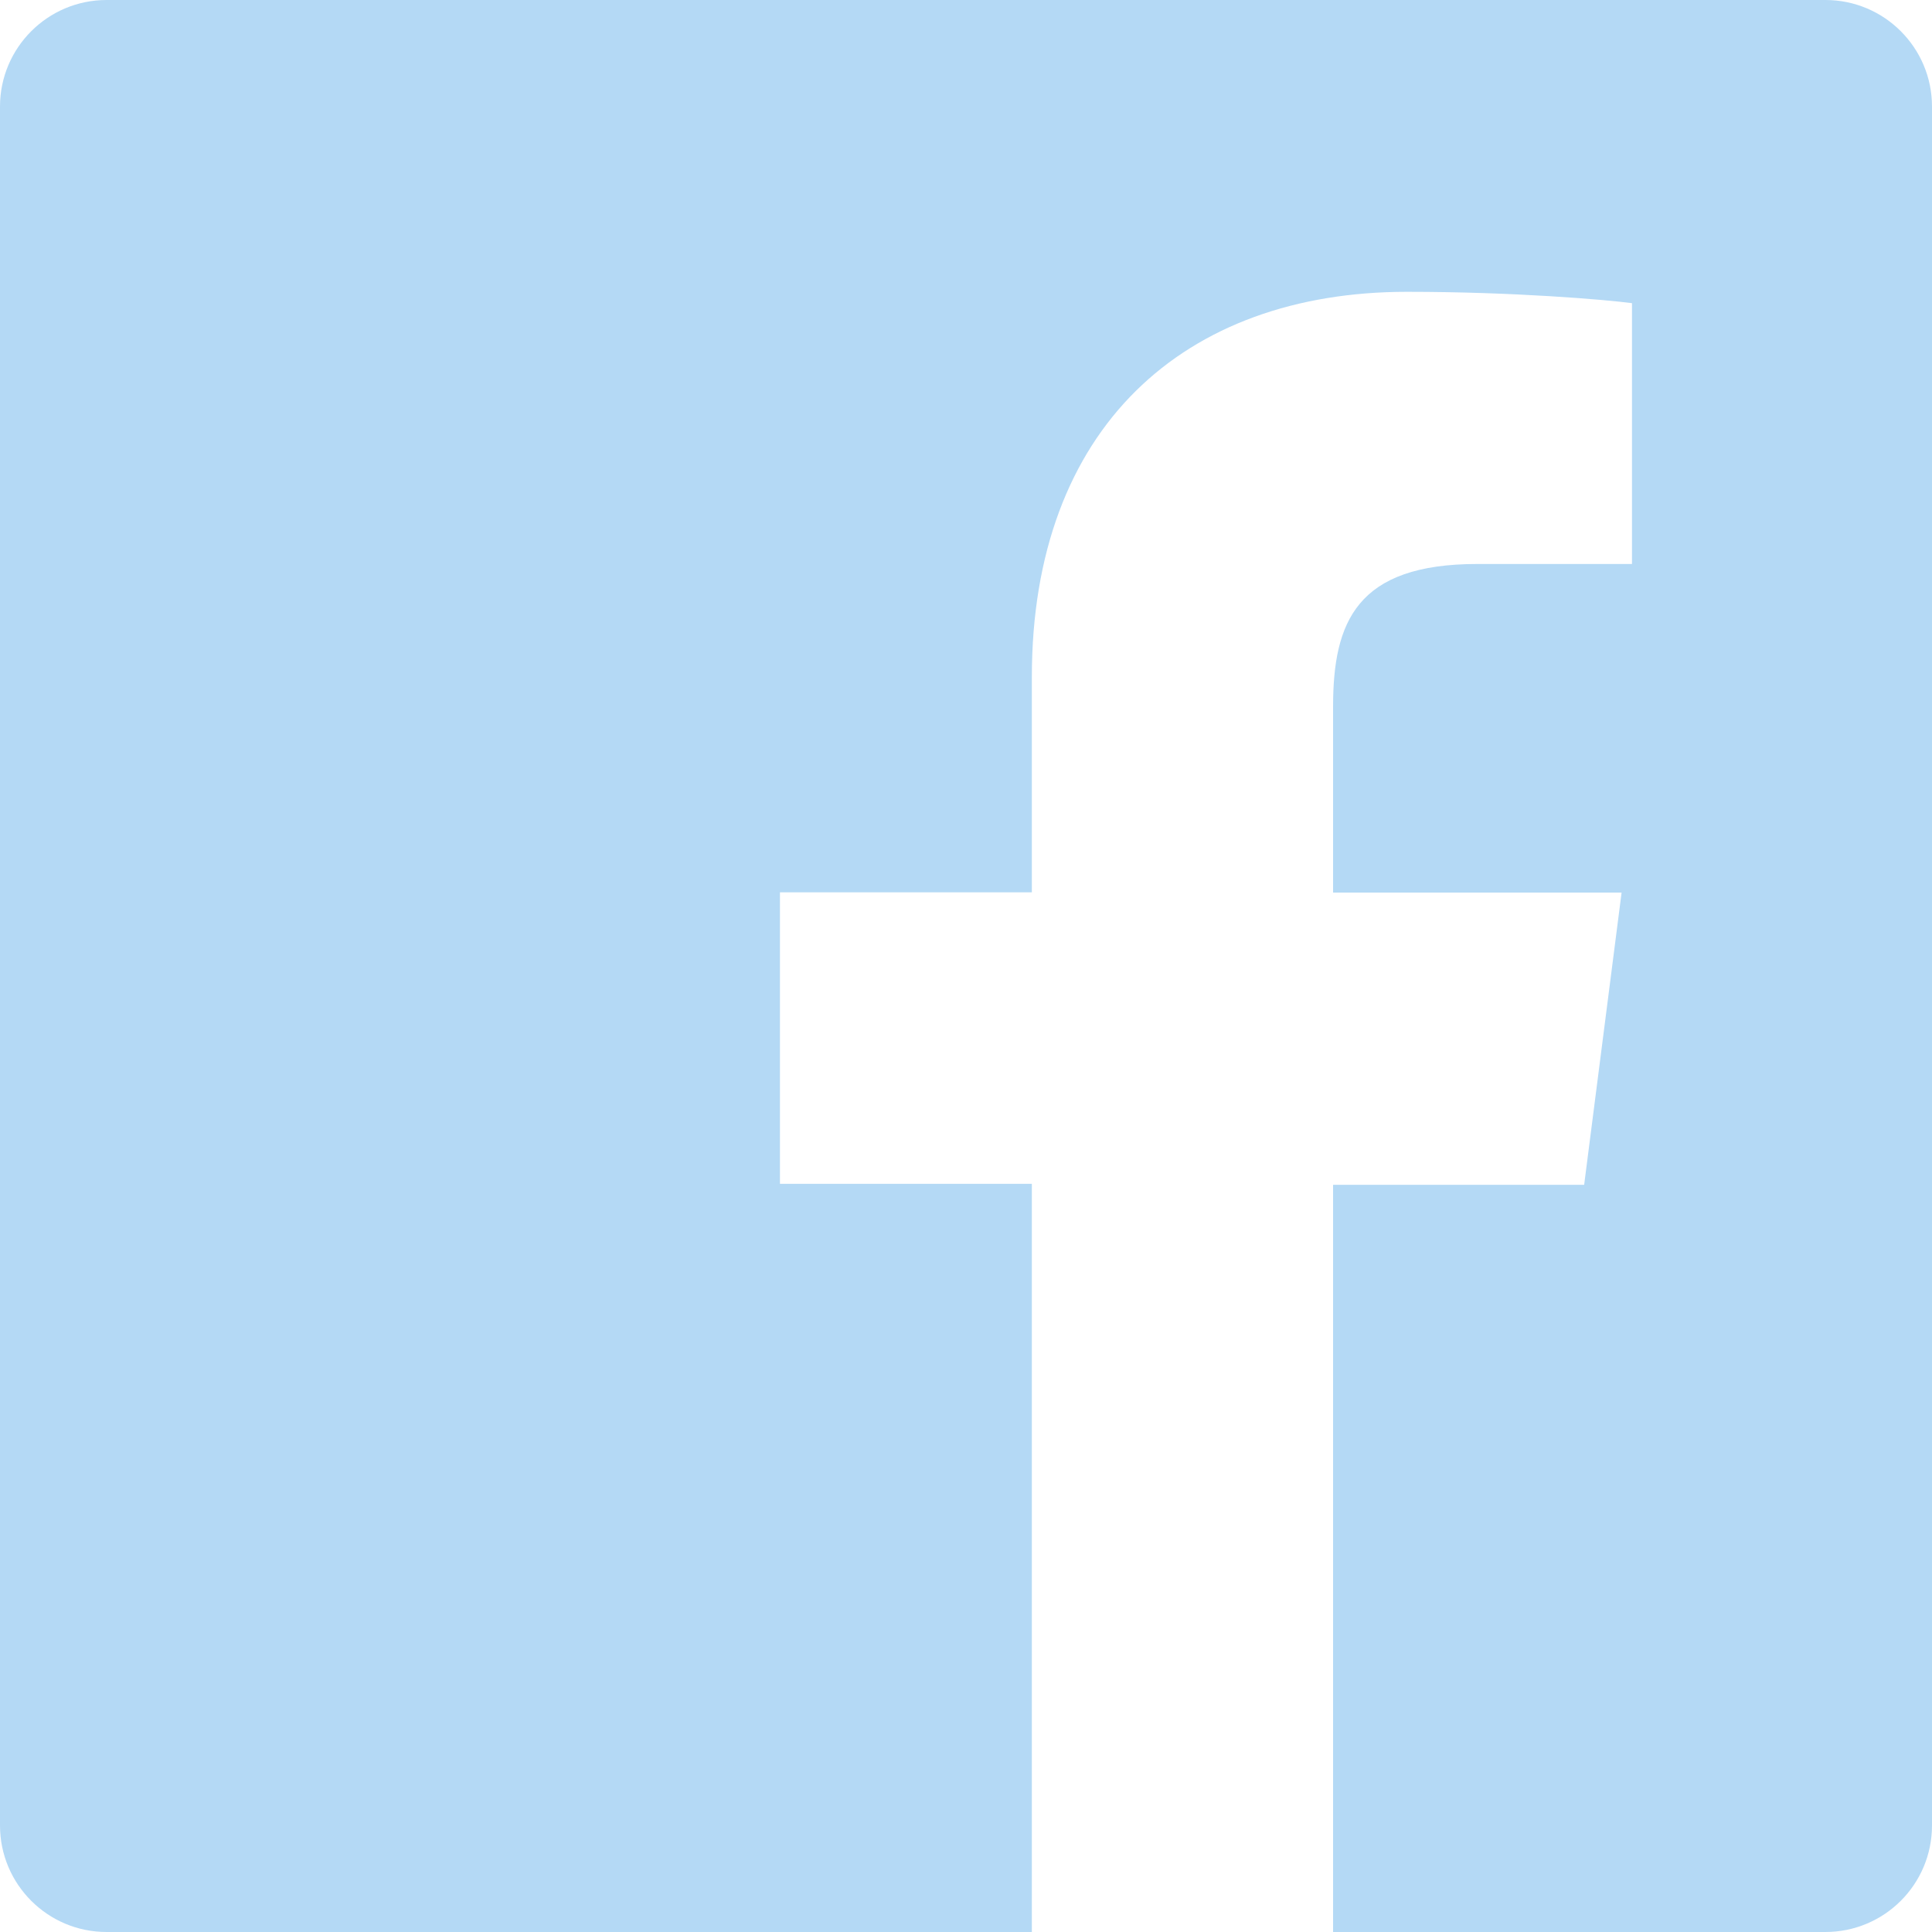
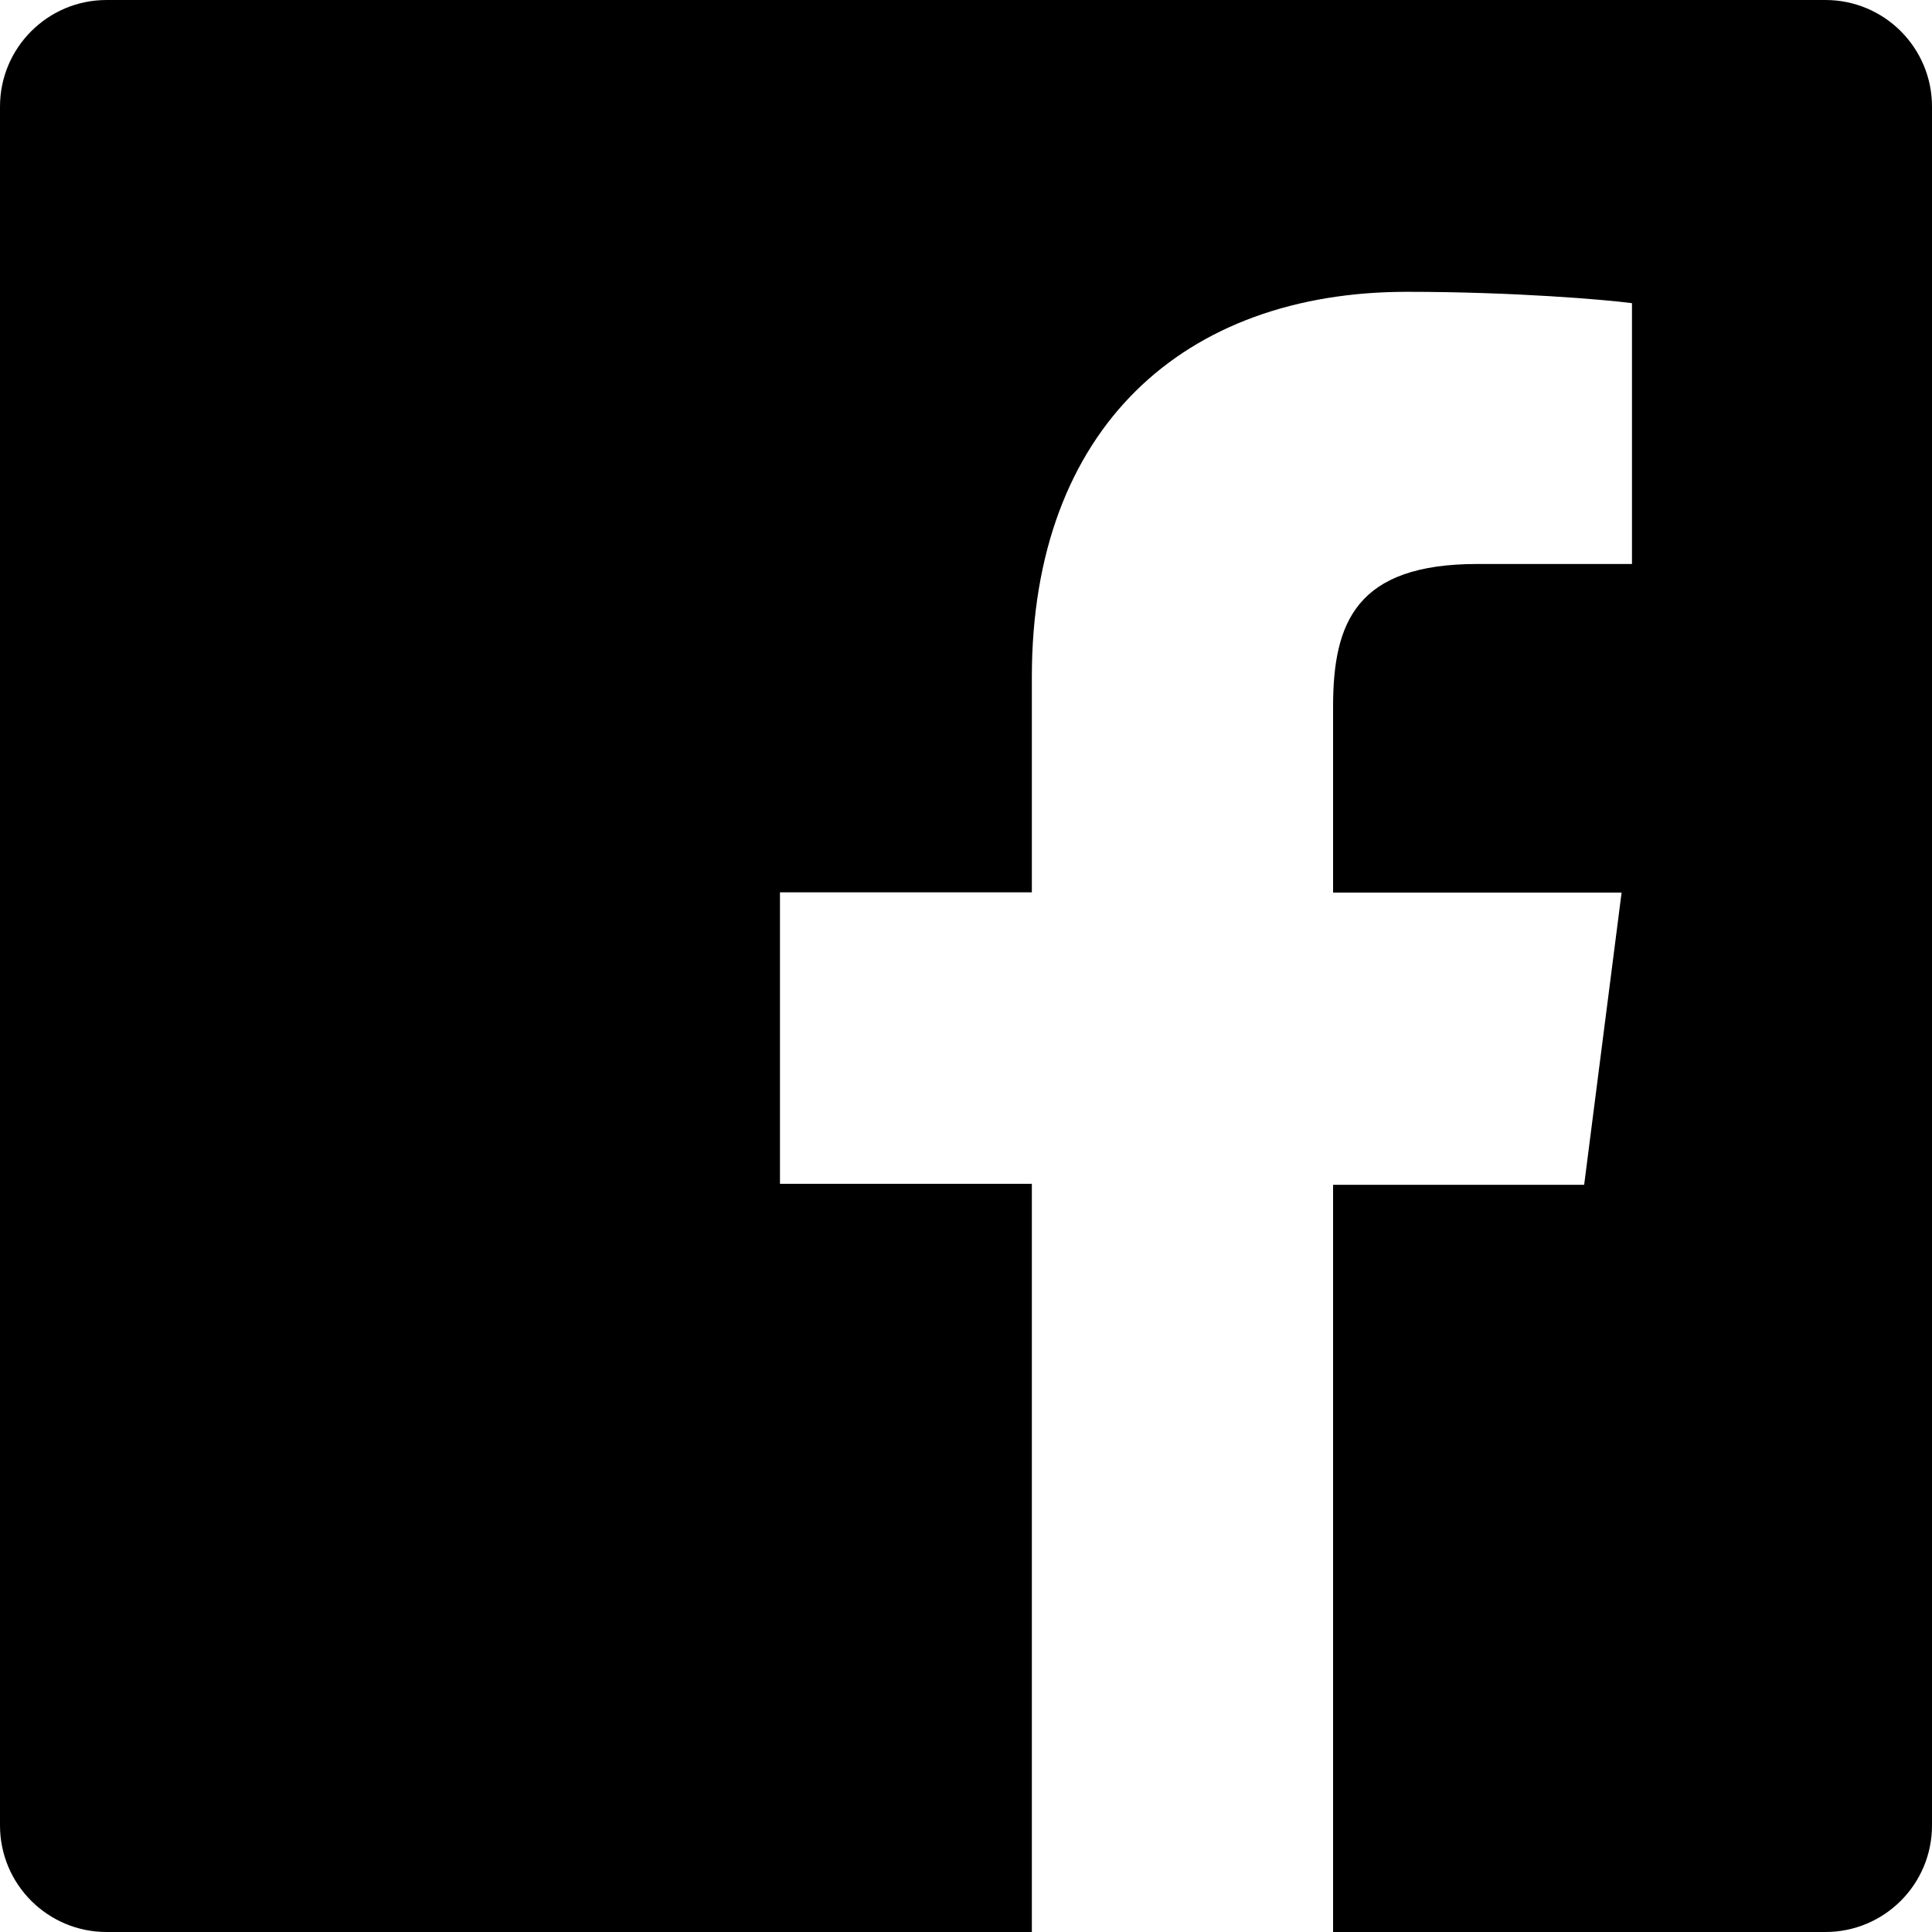
<svg xmlns="http://www.w3.org/2000/svg" role="img" viewBox="0 0 24 24">
-   <path fill="#B4D9F5" d="M22.676 0H1.324C.593 0 0 .593 0 1.324v21.352C0 23.408.593 24 1.324 24h11.494v-9.294H9.689v-3.621h3.129V8.41c0-3.099 1.894-4.785 4.659-4.785 1.325 0 2.464.097 2.796.141v3.24h-1.921c-1.5 0-1.792.721-1.792 1.771v2.311h3.584l-.465 3.63H16.56V24h6.115c.733 0 1.325-.592 1.325-1.324V1.324C24 .593 23.408 0 22.676 0" />
+   <path d="M22.676 0H1.324C.593 0 0 .593 0 1.324v21.352C0 23.408.593 24 1.324 24h11.494v-9.294H9.689v-3.621h3.129V8.41c0-3.099 1.894-4.785 4.659-4.785 1.325 0 2.464.097 2.796.141v3.24h-1.921c-1.5 0-1.792.721-1.792 1.771v2.311h3.584l-.465 3.63H16.56V24h6.115c.733 0 1.325-.592 1.325-1.324V1.324C24 .593 23.408 0 22.676 0" />
</svg>
